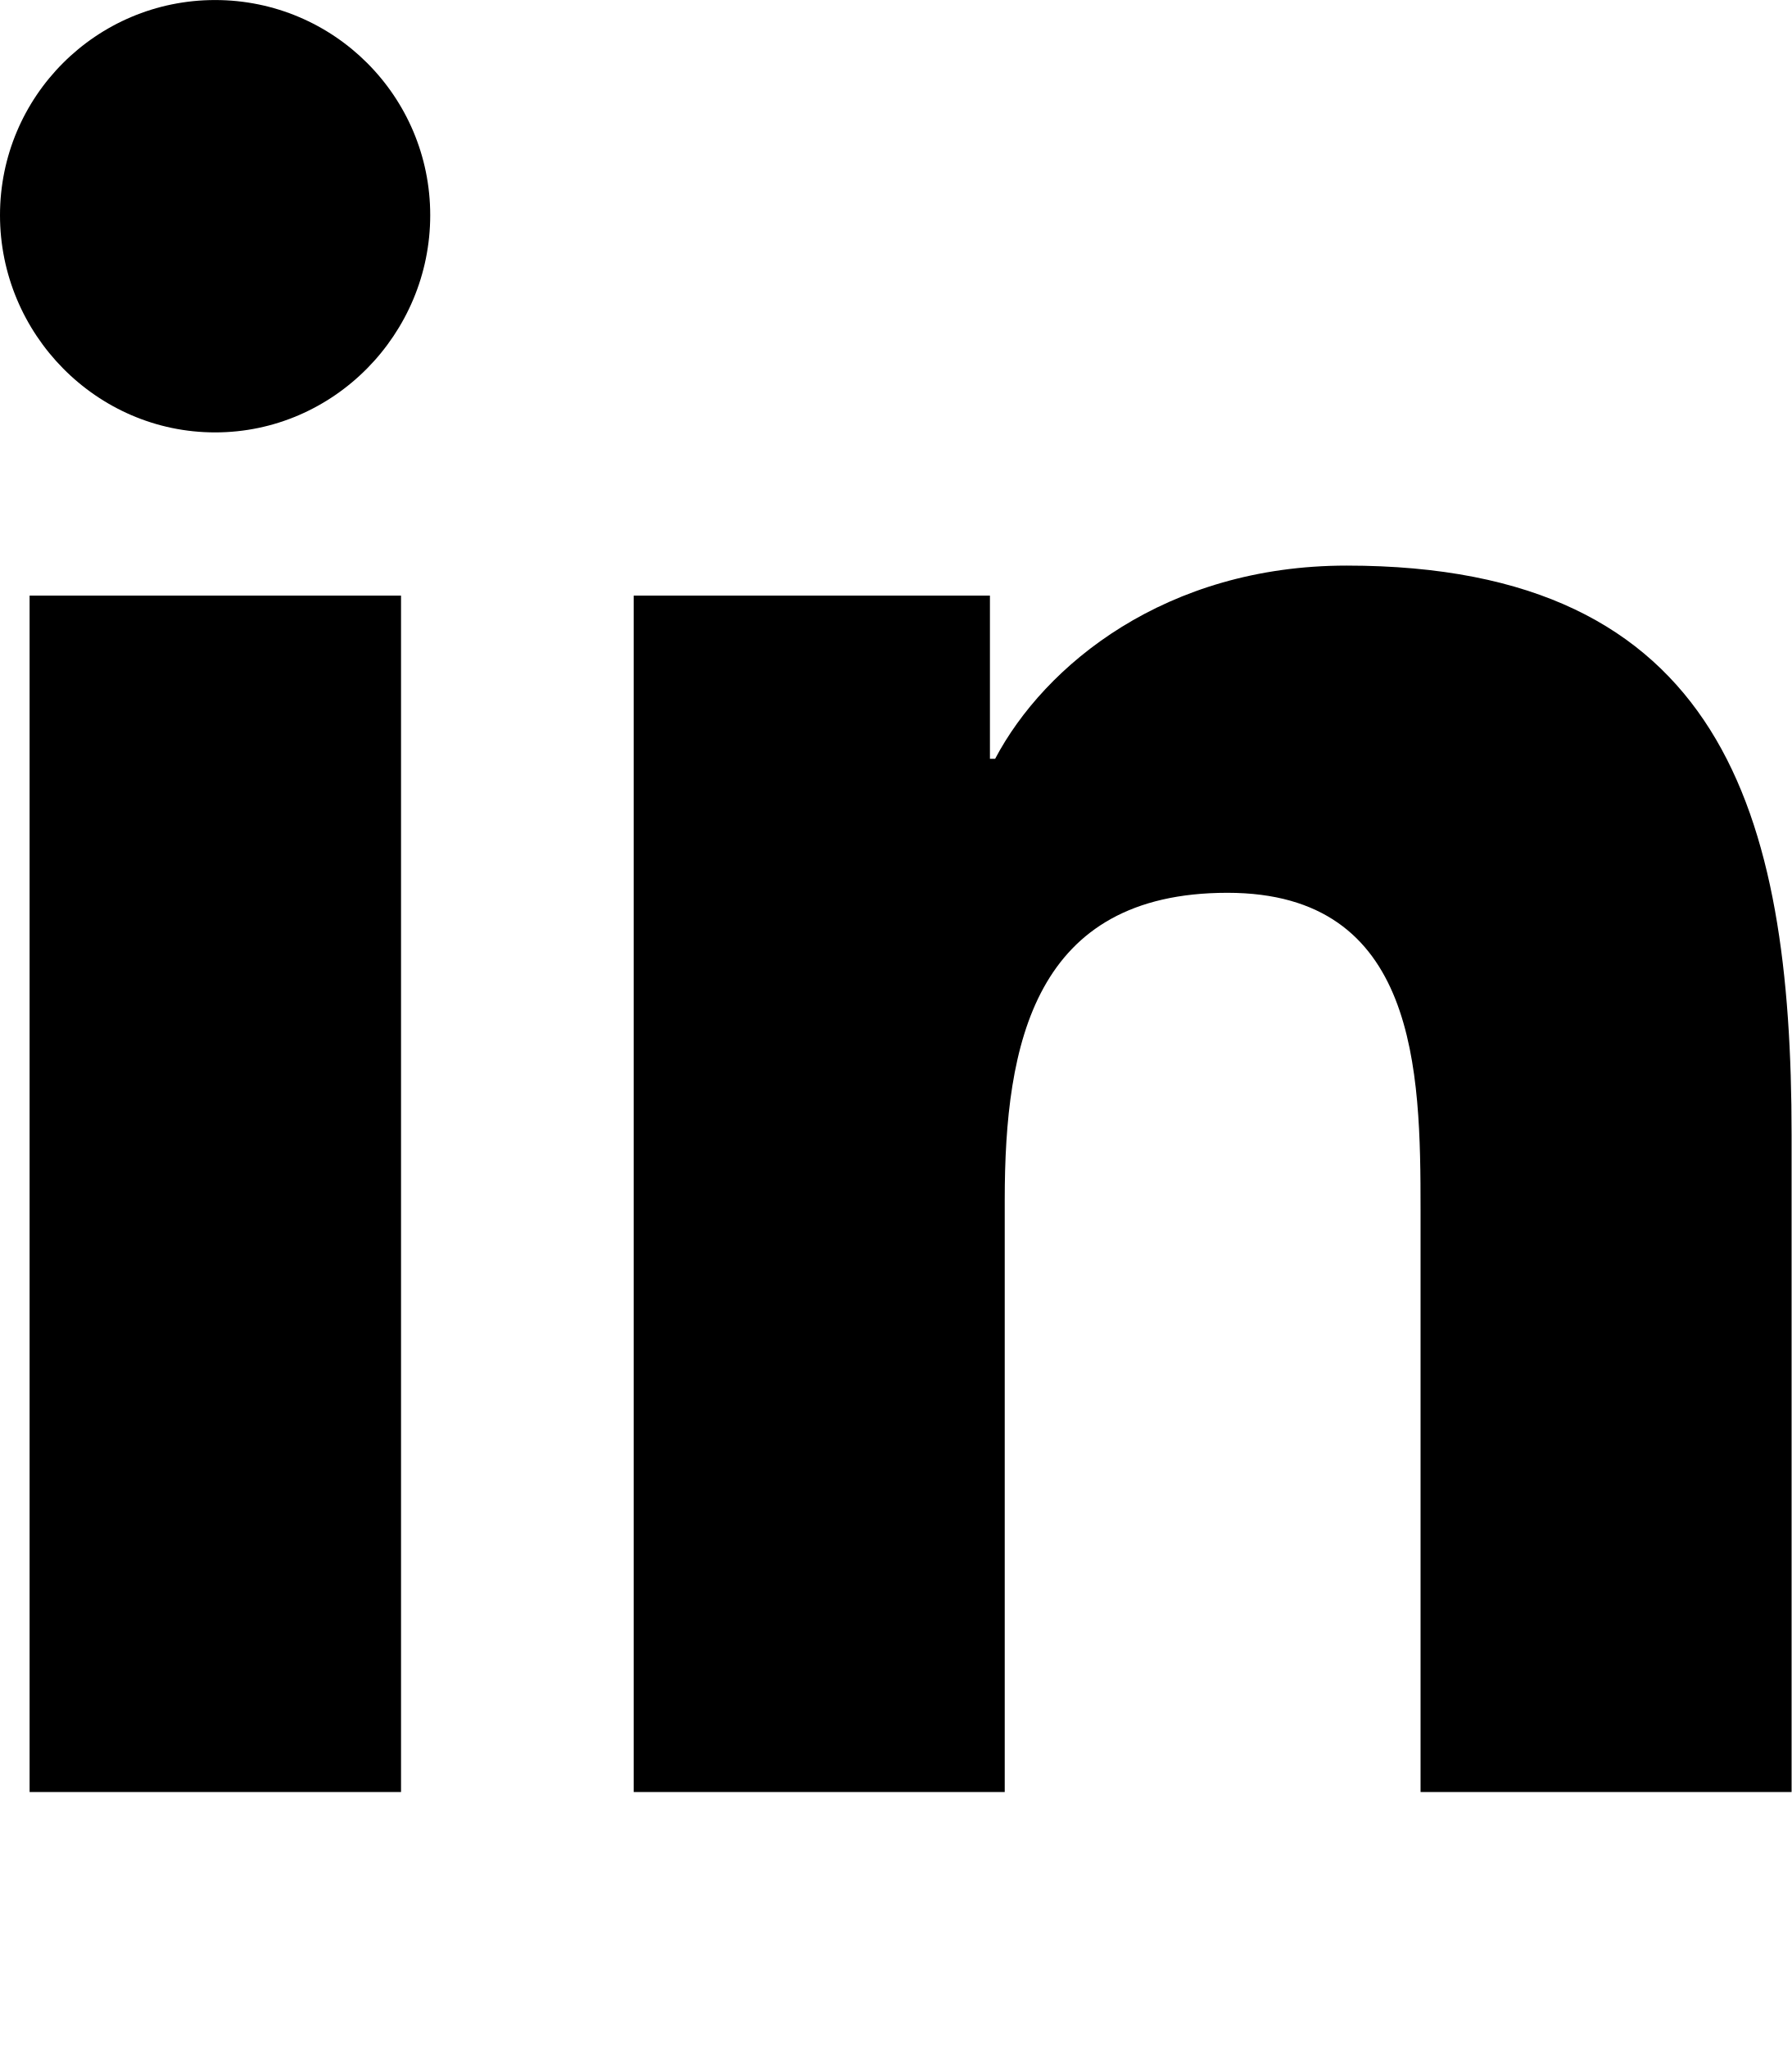
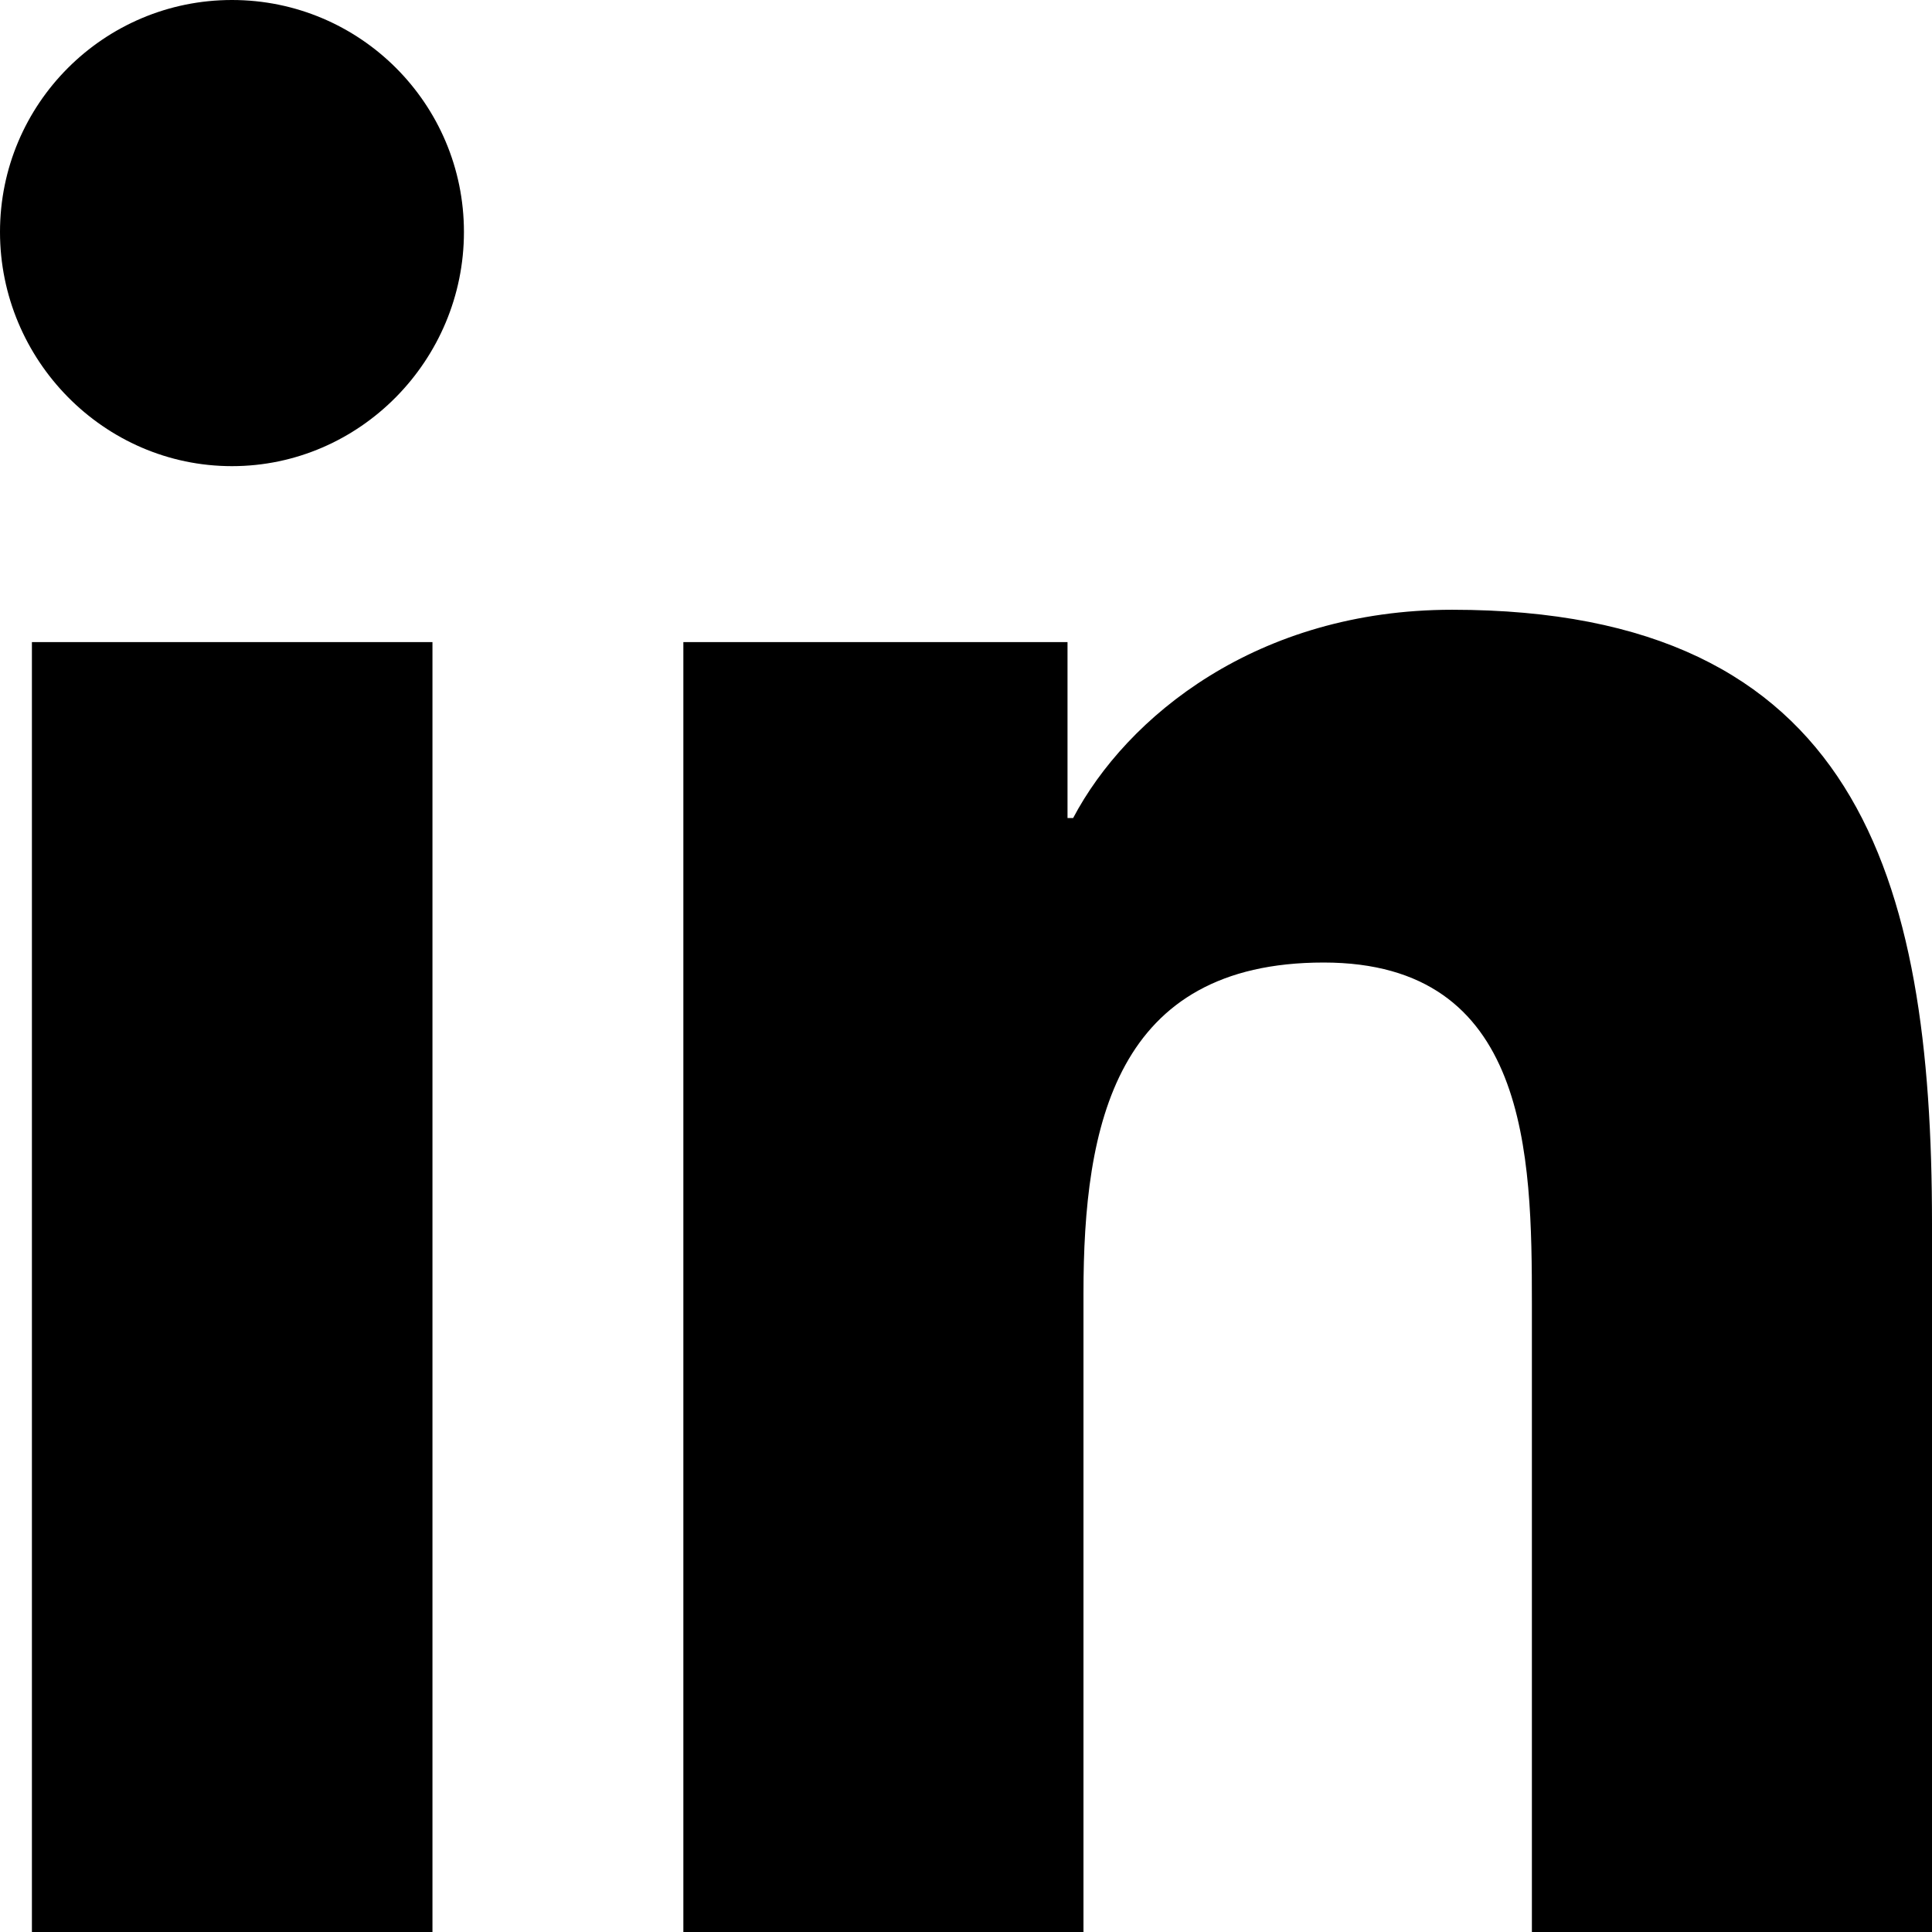
- <svg xmlns="http://www.w3.org/2000/svg" viewBox="0 0 448 512">
-   <path d="M100.28 448H7.4V148.9h92.88zM53.79 108.1C24.09 108.1 0 83.5 0 53.8a53.79 53.79 0 0 1 107.58 0c0 29.7-24.1 54.3-53.79 54.3zM447.9 448h-92.68V302.4c0-34.7-.7-79.2-48.29-79.2-48.29 0-55.69 37.7-55.69 76.7V448h-92.78V148.9h89.08v40.8h1.3c12.4-23.5 42.69-48.3 87.88-48.3 94 0 111.28 61.9 111.28 142.3V448z" />
+ <svg xmlns="http://www.w3.org/2000/svg" version="1.1" x="0" y="0" width="512" height="512" viewBox="0, 0, 512, 512">
+   <g id="Layer_1">
+     <path d="M114.606,512 L8.457,512 L8.457,170.164 L114.606,170.164 z M61.474,123.534 C27.531,123.534 0,95.419 0,61.476 C0,27.524 27.523,0 61.474,0 C95.426,0 122.949,27.524 122.949,61.476 C122.949,95.419 95.406,123.534 61.474,123.534 z M511.886,512 L405.966,512 L405.966,345.596 C405.966,305.938 405.166,255.08 350.777,255.08 C295.589,255.08 287.131,298.167 287.131,342.739 L287.131,512 L181.097,512 L181.097,170.164 L282.903,170.164 L282.903,216.793 L284.389,216.793 C298.56,189.936 333.177,161.592 384.823,161.592 C492.251,161.592 512,232.337 512,324.224 L512,512 z" fill="#000000" />
+   </g>
</svg>
